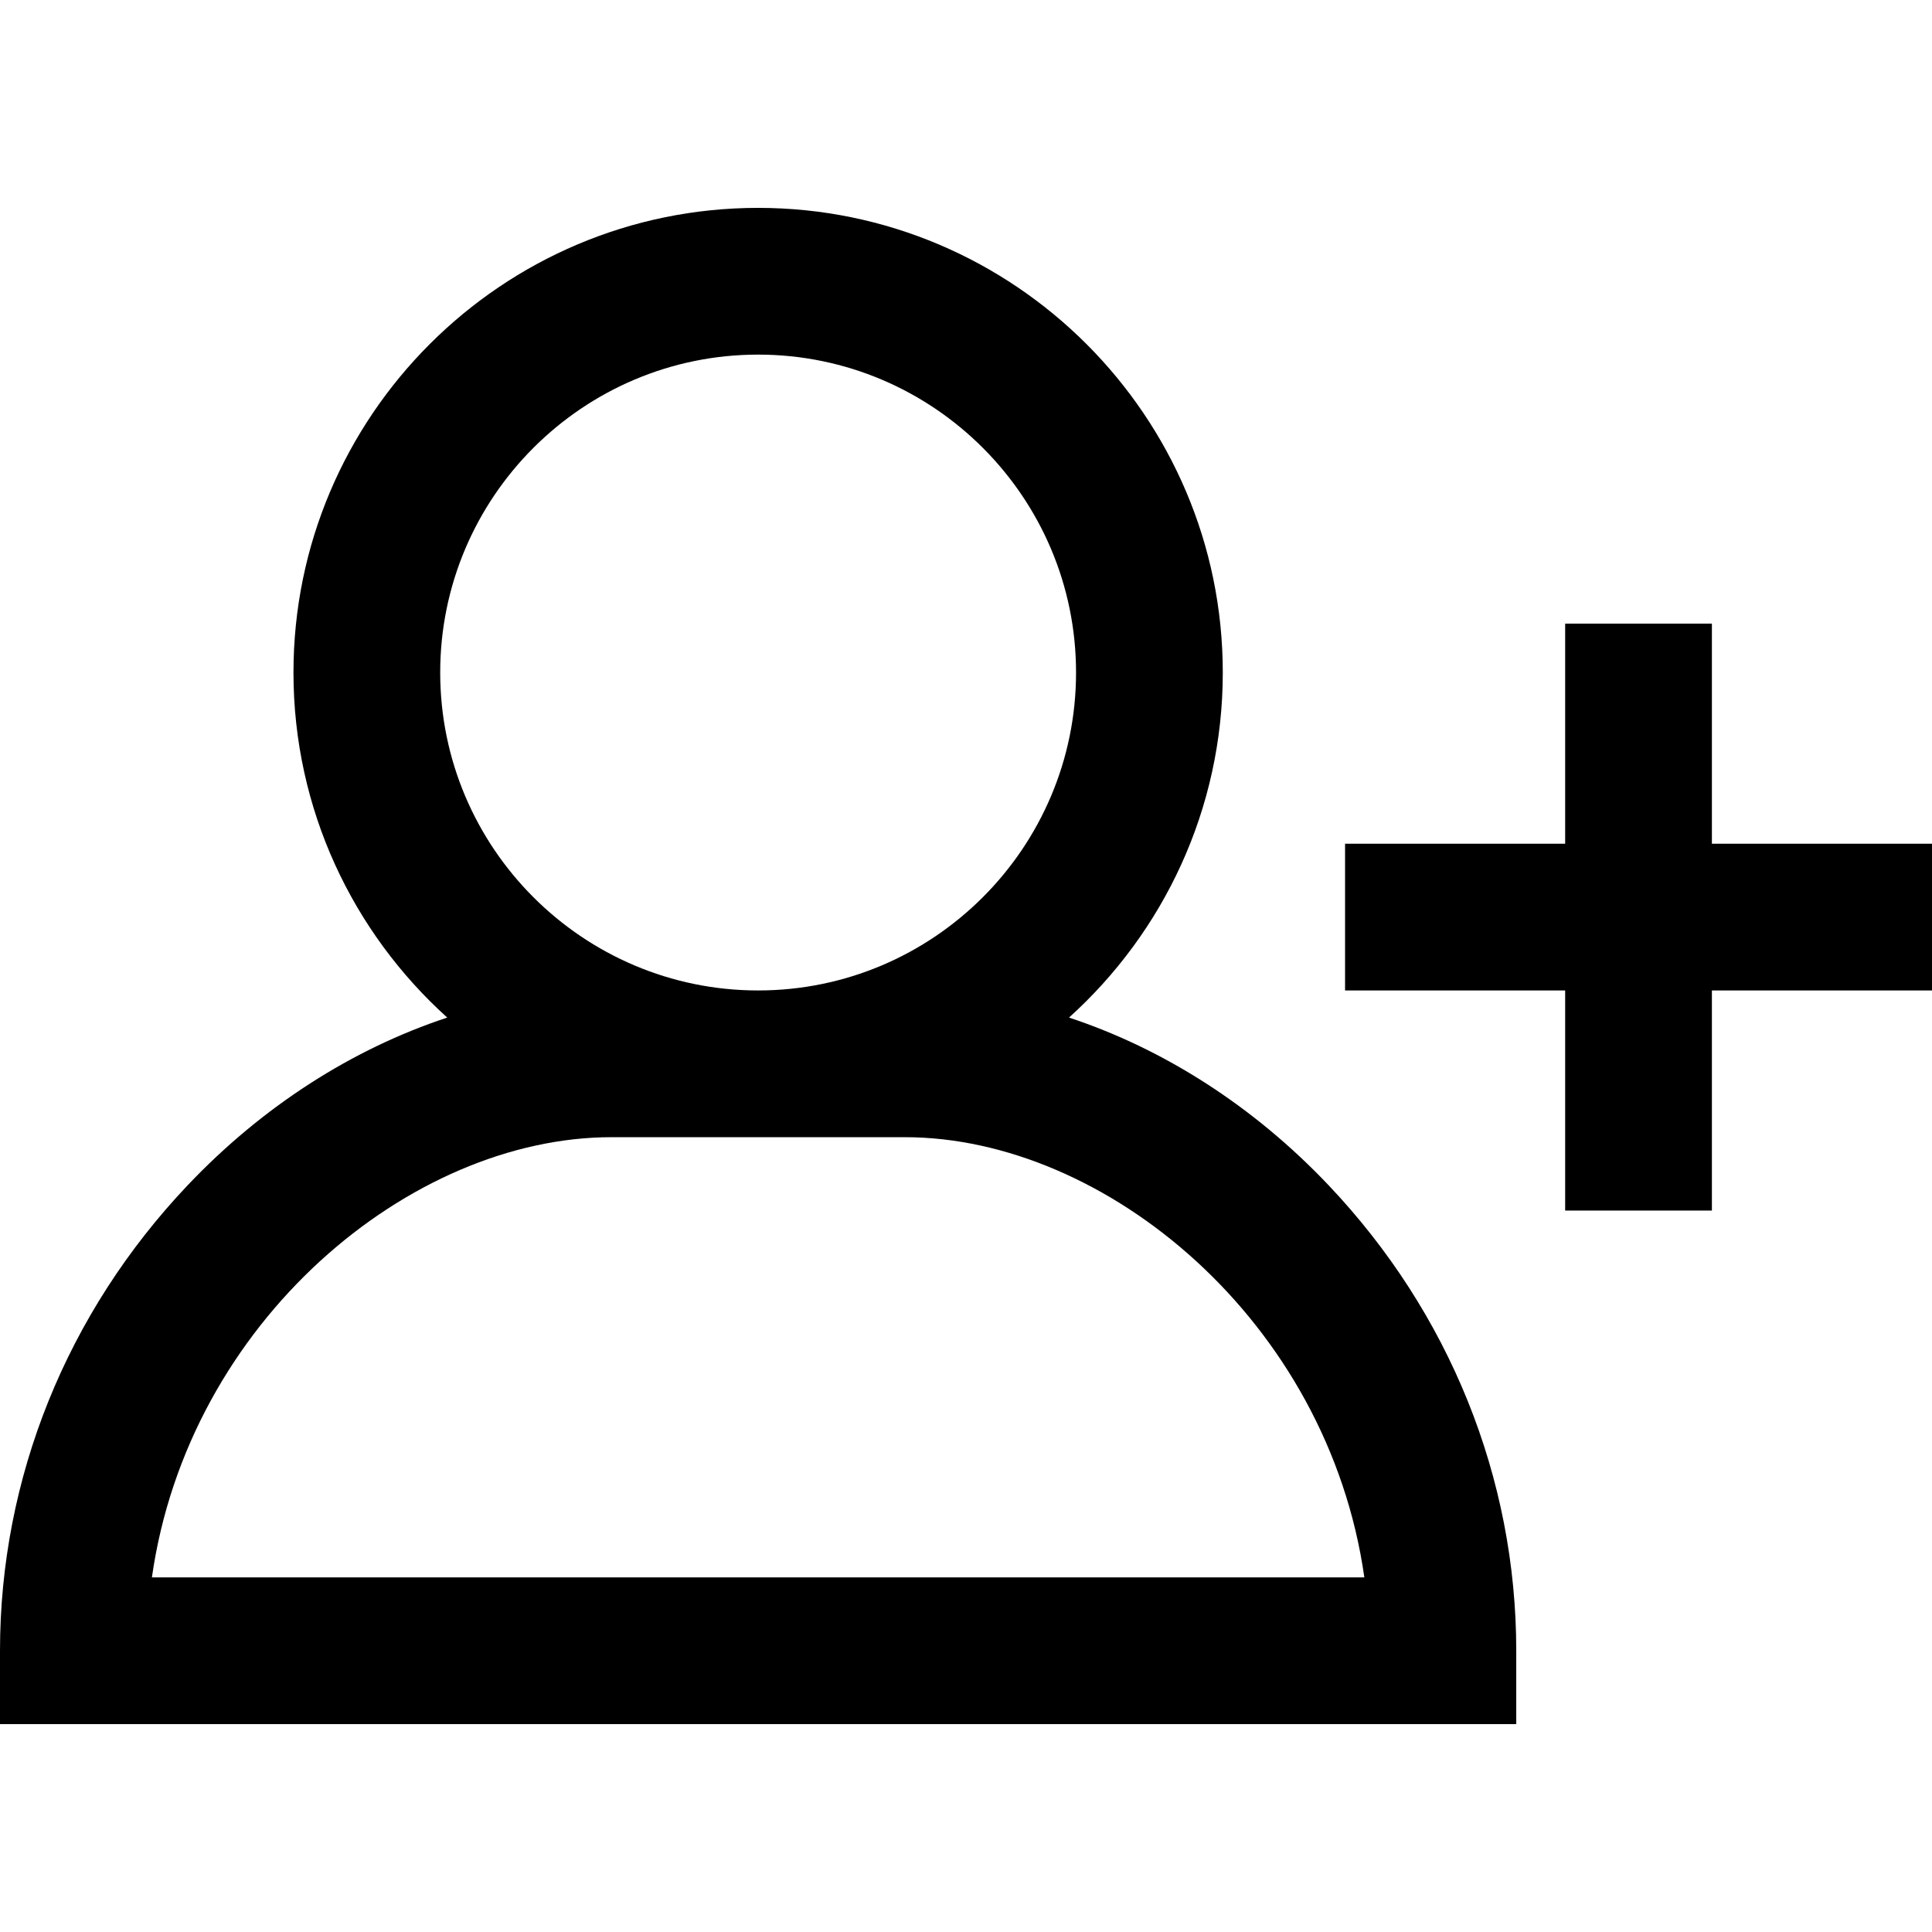
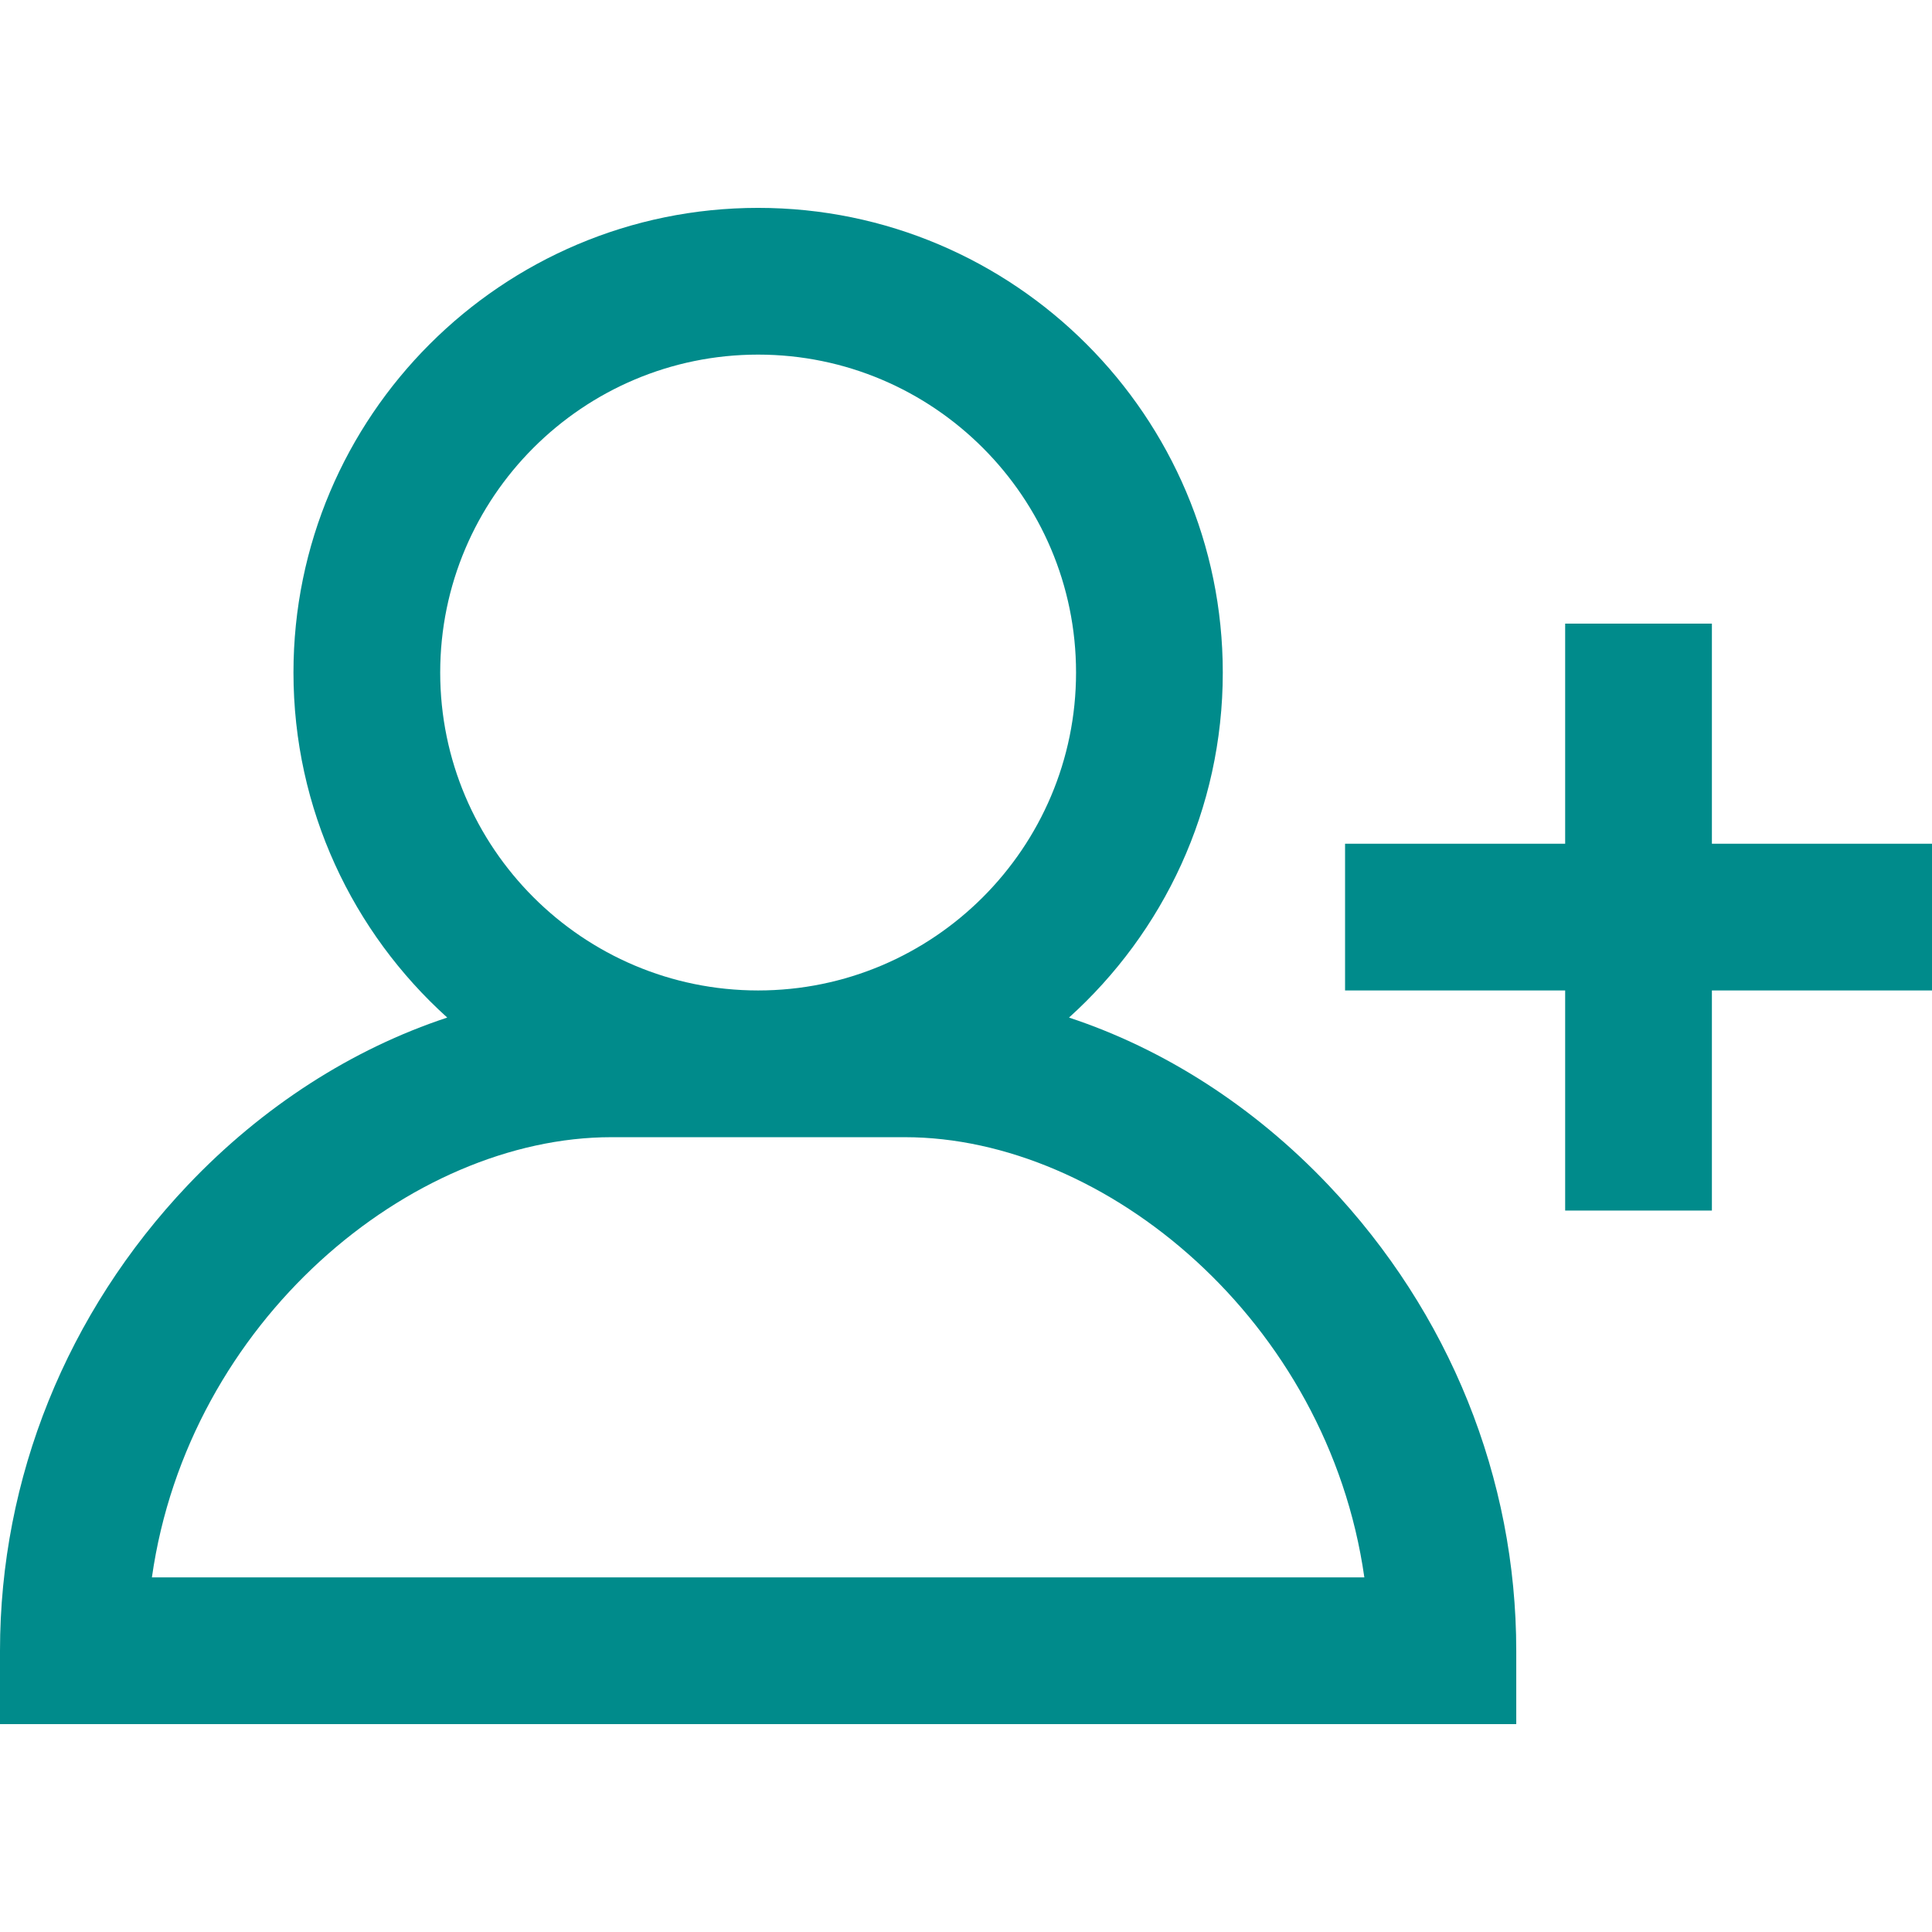
<svg xmlns="http://www.w3.org/2000/svg" version="1.1" id="Layer_1" x="0px" y="0px" viewBox="0 0 512 512" style="enable-background:new 0 0 512 512;" xml:space="preserve">
  <g>
    <g>
-       <path d="M352.062,314.075c-19.834-20.912-43.665-36.124-68.765-44.408c25.008-22.555,40.754-55.191,40.754-91.439    c0-67.899-55.24-123.139-123.139-123.139S77.772,110.329,77.772,178.228c0,36.248,15.746,68.884,40.754,91.439    c-25.101,8.285-48.932,23.498-68.766,44.409C17.672,347.906,0,391.728,0,437.468v19.443h401.823v-19.443    C401.823,391.728,384.15,347.906,352.062,314.075z M116.658,178.228c0-46.457,37.796-84.253,84.253-84.253    c46.457,0,84.253,37.796,84.253,84.253s-37.796,84.253-84.253,84.253C154.454,262.481,116.658,224.685,116.658,178.228z     M40.256,418.025c9.65-67.94,68.591-116.658,121.769-116.658h77.772c53.178,0,112.119,48.718,121.769,116.658H40.256z" />
+       <path d="M352.062,314.075c-19.834-20.912-43.665-36.124-68.765-44.408c25.008-22.555,40.754-55.191,40.754-91.439    c0-67.899-55.24-123.139-123.139-123.139S77.772,110.329,77.772,178.228c0,36.248,15.746,68.884,40.754,91.439    c-25.101,8.285-48.932,23.498-68.766,44.409C17.672,347.906,0,391.728,0,437.468v19.443h401.823v-19.443    C401.823,391.728,384.15,347.906,352.062,314.075z M116.658,178.228c0-46.457,37.796-84.253,84.253-84.253    c46.457,0,84.253,37.796,84.253,84.253s-37.796,84.253-84.253,84.253C154.454,262.481,116.658,224.685,116.658,178.228z     M40.256,418.025c9.65-67.94,68.591-116.658,121.769-116.658h77.772c53.178,0,112.119,48.718,121.769,116.658H40.256z" fill="darkcyan" />
    </g>
  </g>
  <g>
    <g>
-       <polygon points="453.671,223.595 453.671,165.266 414.785,165.266 414.785,223.595 356.456,223.595 356.456,262.481     414.785,262.481 414.785,320.81 453.671,320.81 453.671,262.481 512,262.481 512,223.595   " />
+       <polygon points="453.671,223.595 453.671,165.266 414.785,165.266 414.785,223.595 356.456,223.595 356.456,262.481     414.785,262.481 414.785,320.81 453.671,320.81 453.671,262.481 512,262.481 512,223.595   " fill="darkcyan" />
    </g>
  </g>
  <g>
</g>
  <g>
</g>
  <g>
</g>
  <g>
</g>
  <g>
</g>
  <g>
</g>
  <g>
</g>
  <g>
</g>
  <g>
</g>
  <g>
</g>
  <g>
</g>
  <g>
</g>
  <g>
</g>
  <g>
</g>
  <g>
</g>
</svg>
